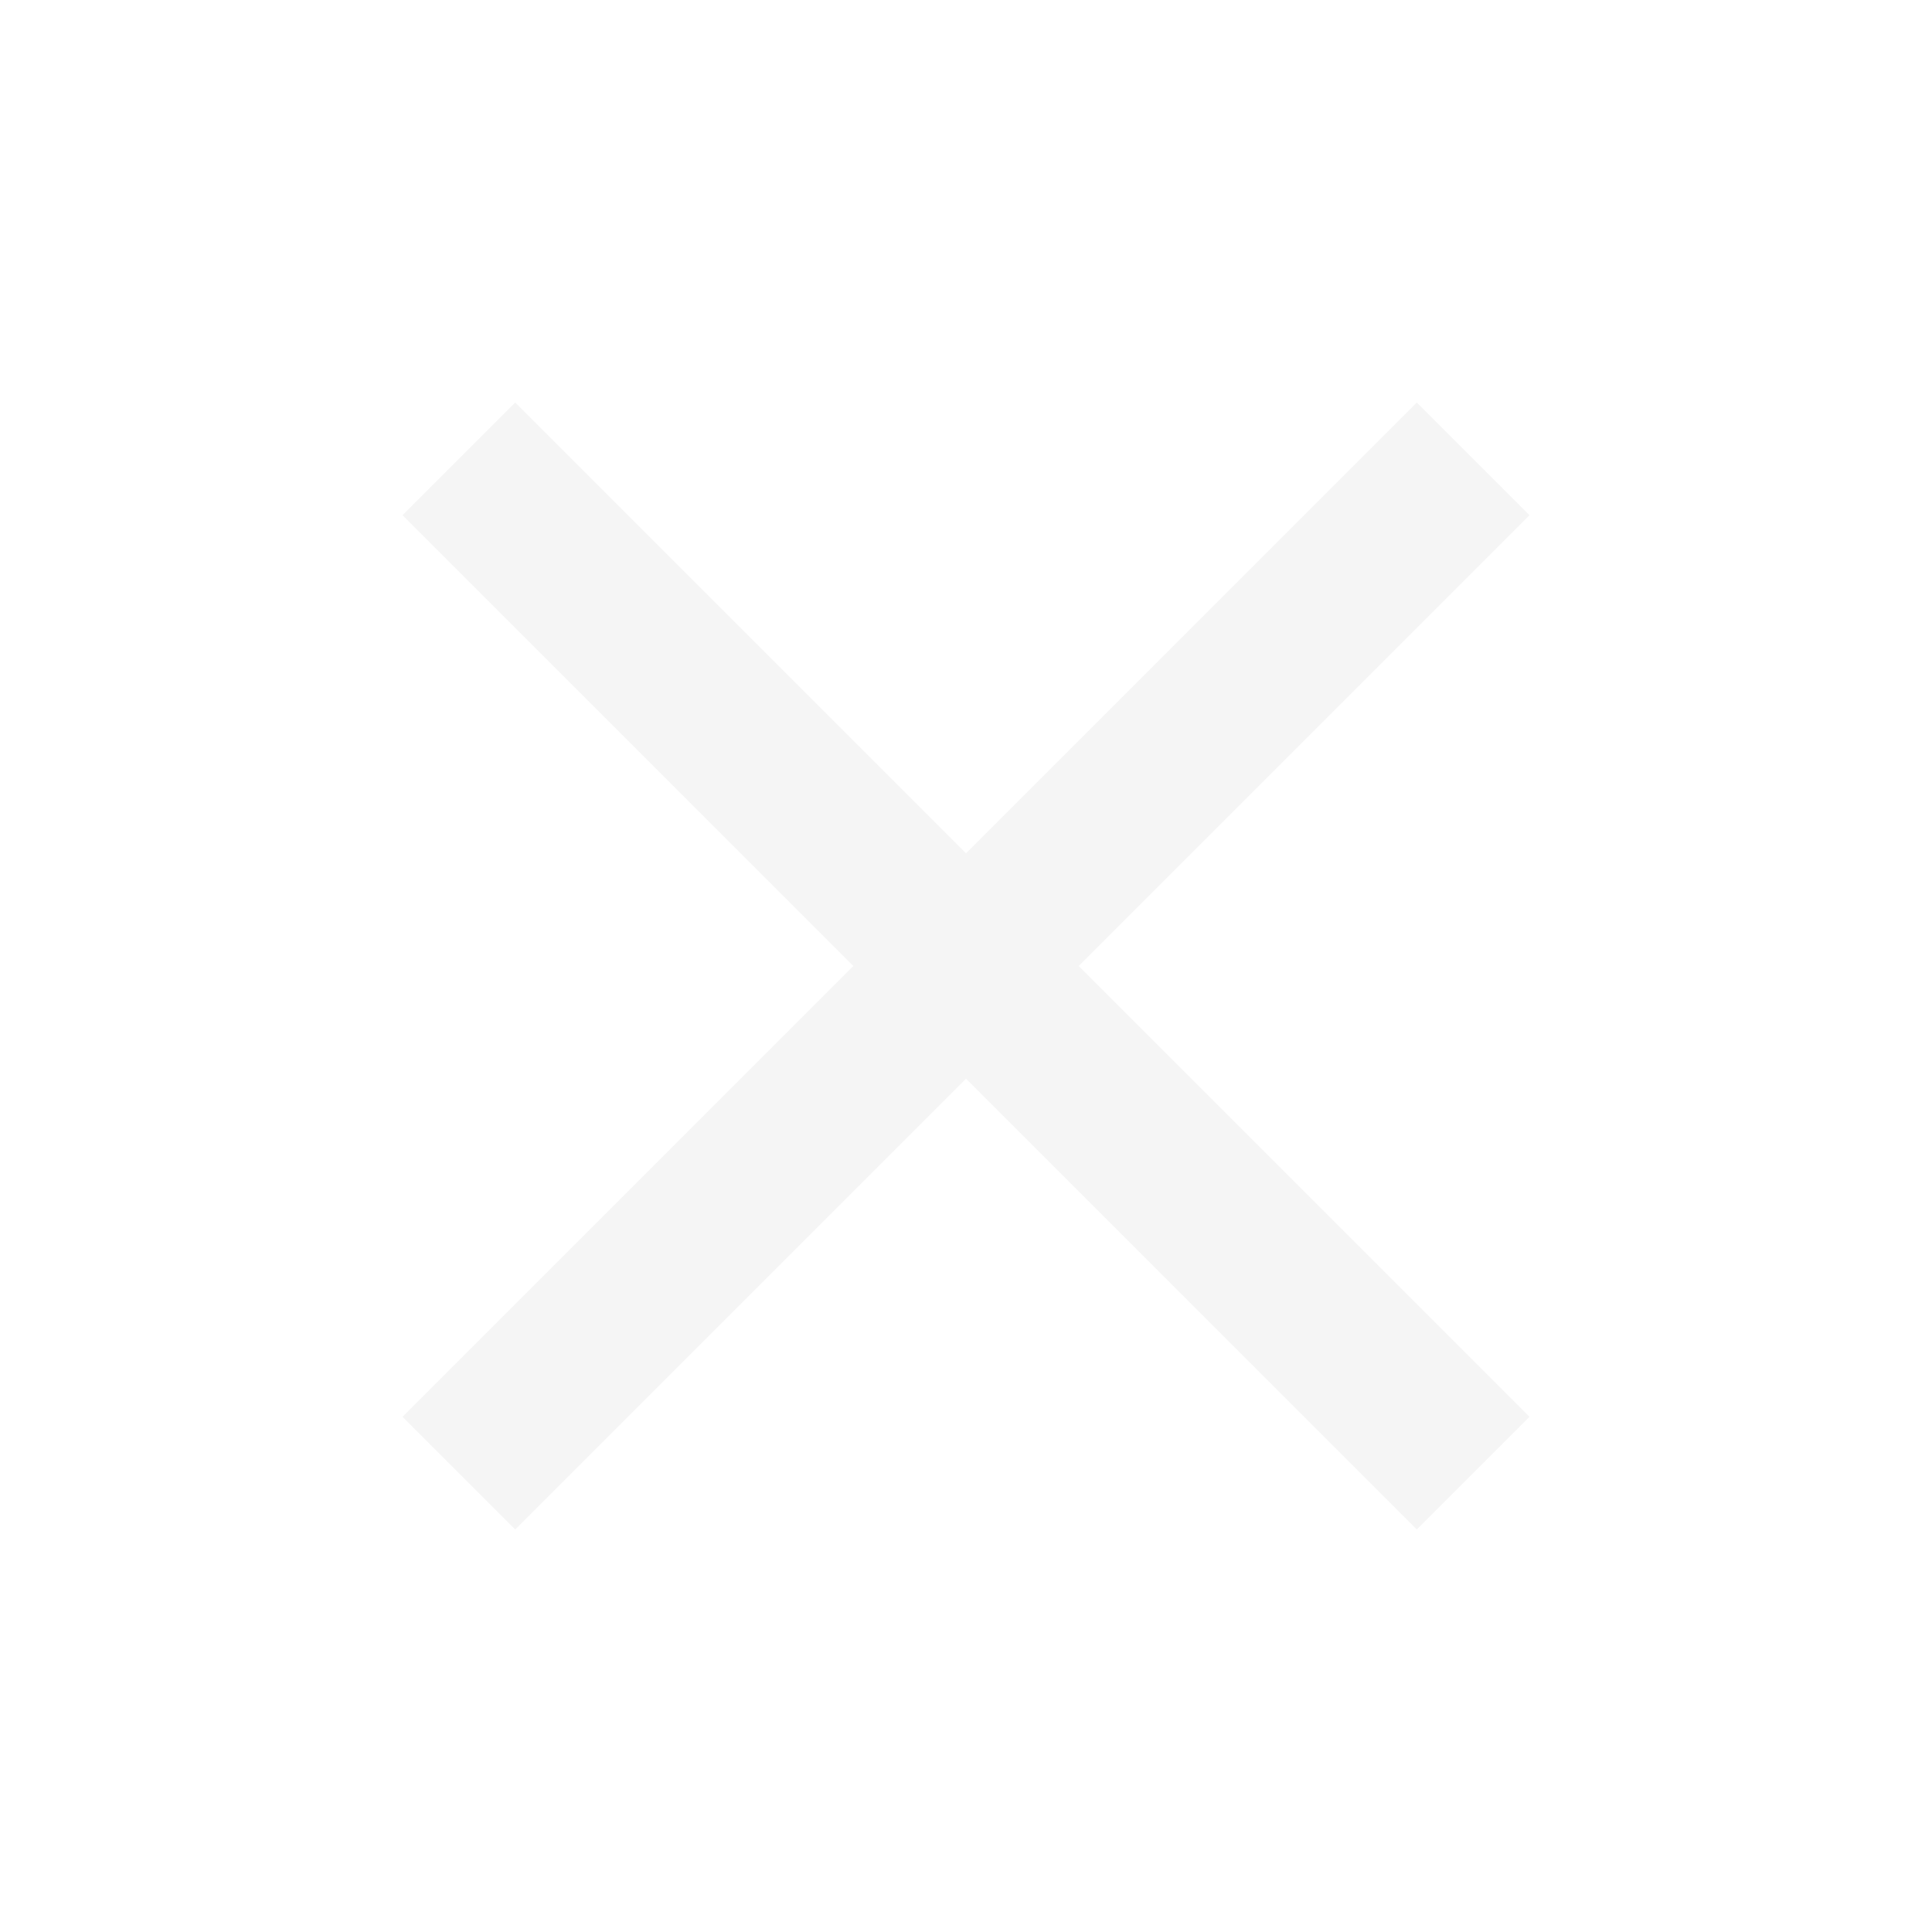
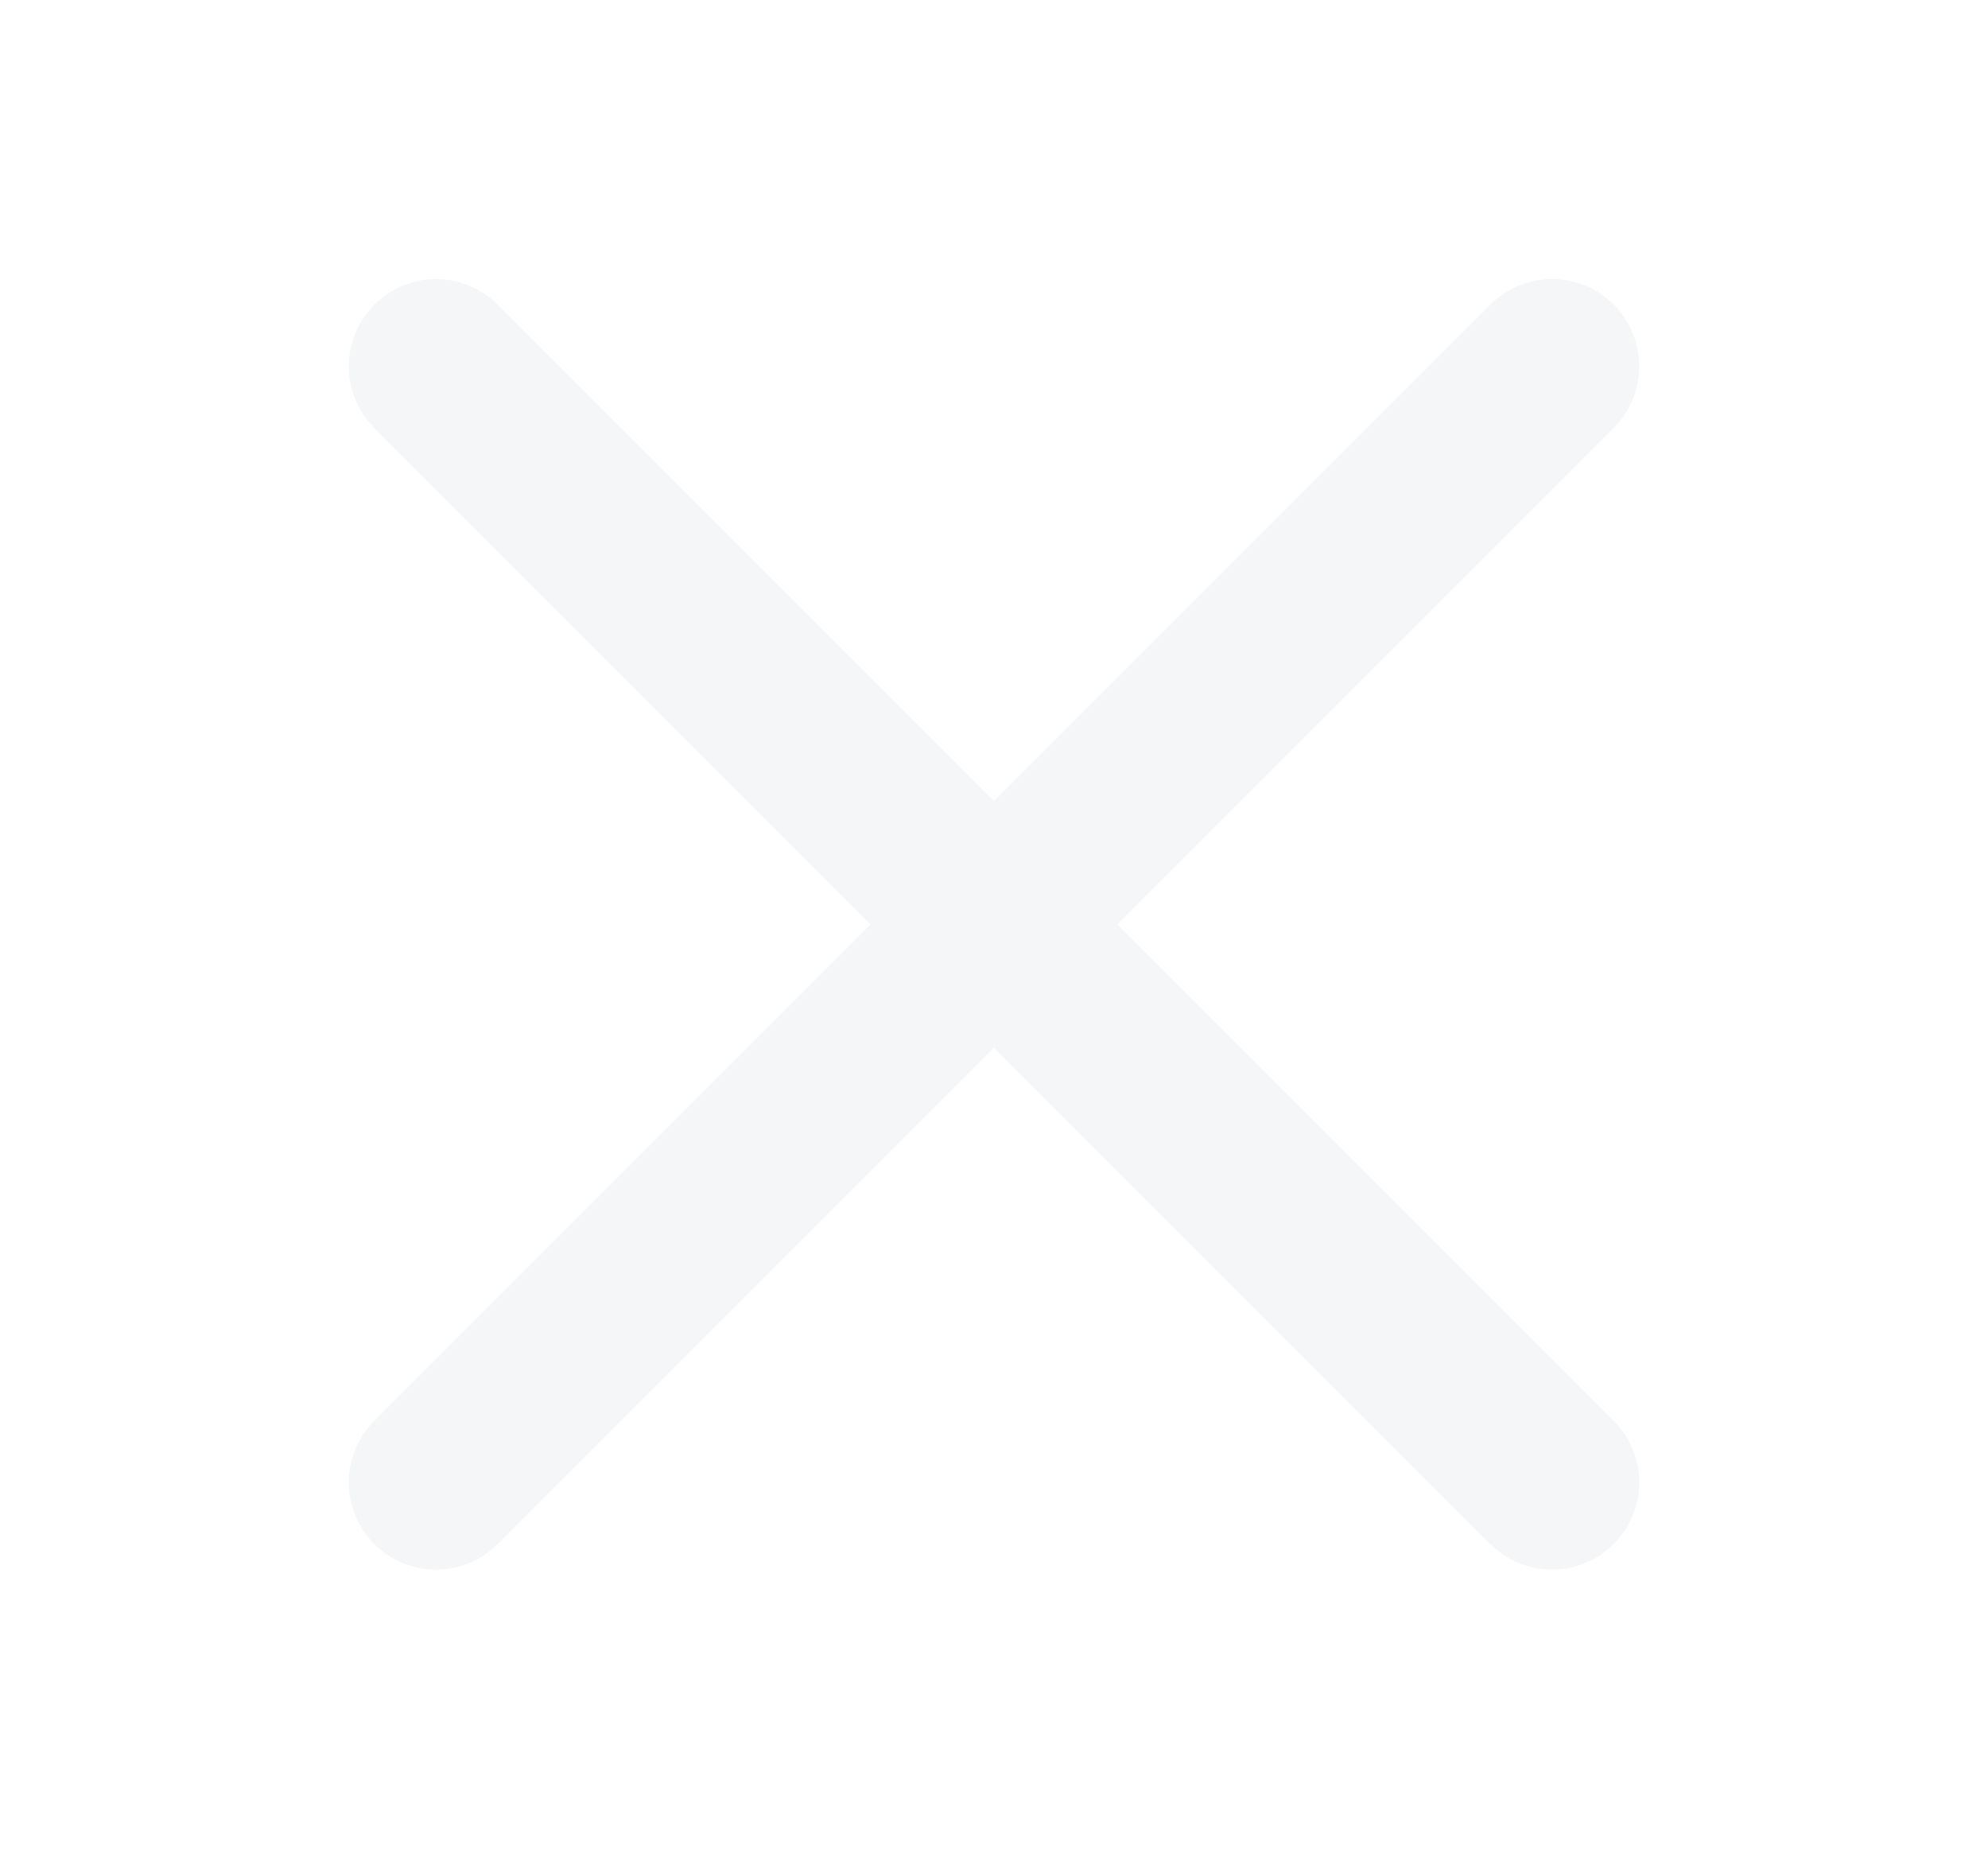
- <svg xmlns="http://www.w3.org/2000/svg" version="1.1" x="0px" y="0px" viewBox="0 0 24 24" enable-background="new 0 0 24 24" xml:space="preserve">
-   <path fill="#F5F5F5" d="M19,6.4L17.6,5L12,10.6L6.4,5L5,6.4l5.6,5.6L5,17.6L6.4,19l5.6-5.6l5.6,5.6l1.4-1.4L13.4,12L19,6.4z" />
+ <svg xmlns="http://www.w3.org/2000/svg" version="1.1" id="Layer_1" x="0px" y="0px" width="22.8px" height="21.2px" viewBox="0 0 22.8 21.2" enable-background="new 0 0 22.8 21.2" xml:space="preserve">
+   <path fill="none" stroke="#F5F6F7" stroke-width="2" stroke-linecap="round" stroke-linejoin="round" d="M5,4.2L17.8,17" />
+   <path fill="none" stroke="#F5F6F7" stroke-width="2" stroke-linecap="round" stroke-linejoin="round" d="M5,17L17.8,4.2" />
</svg>
